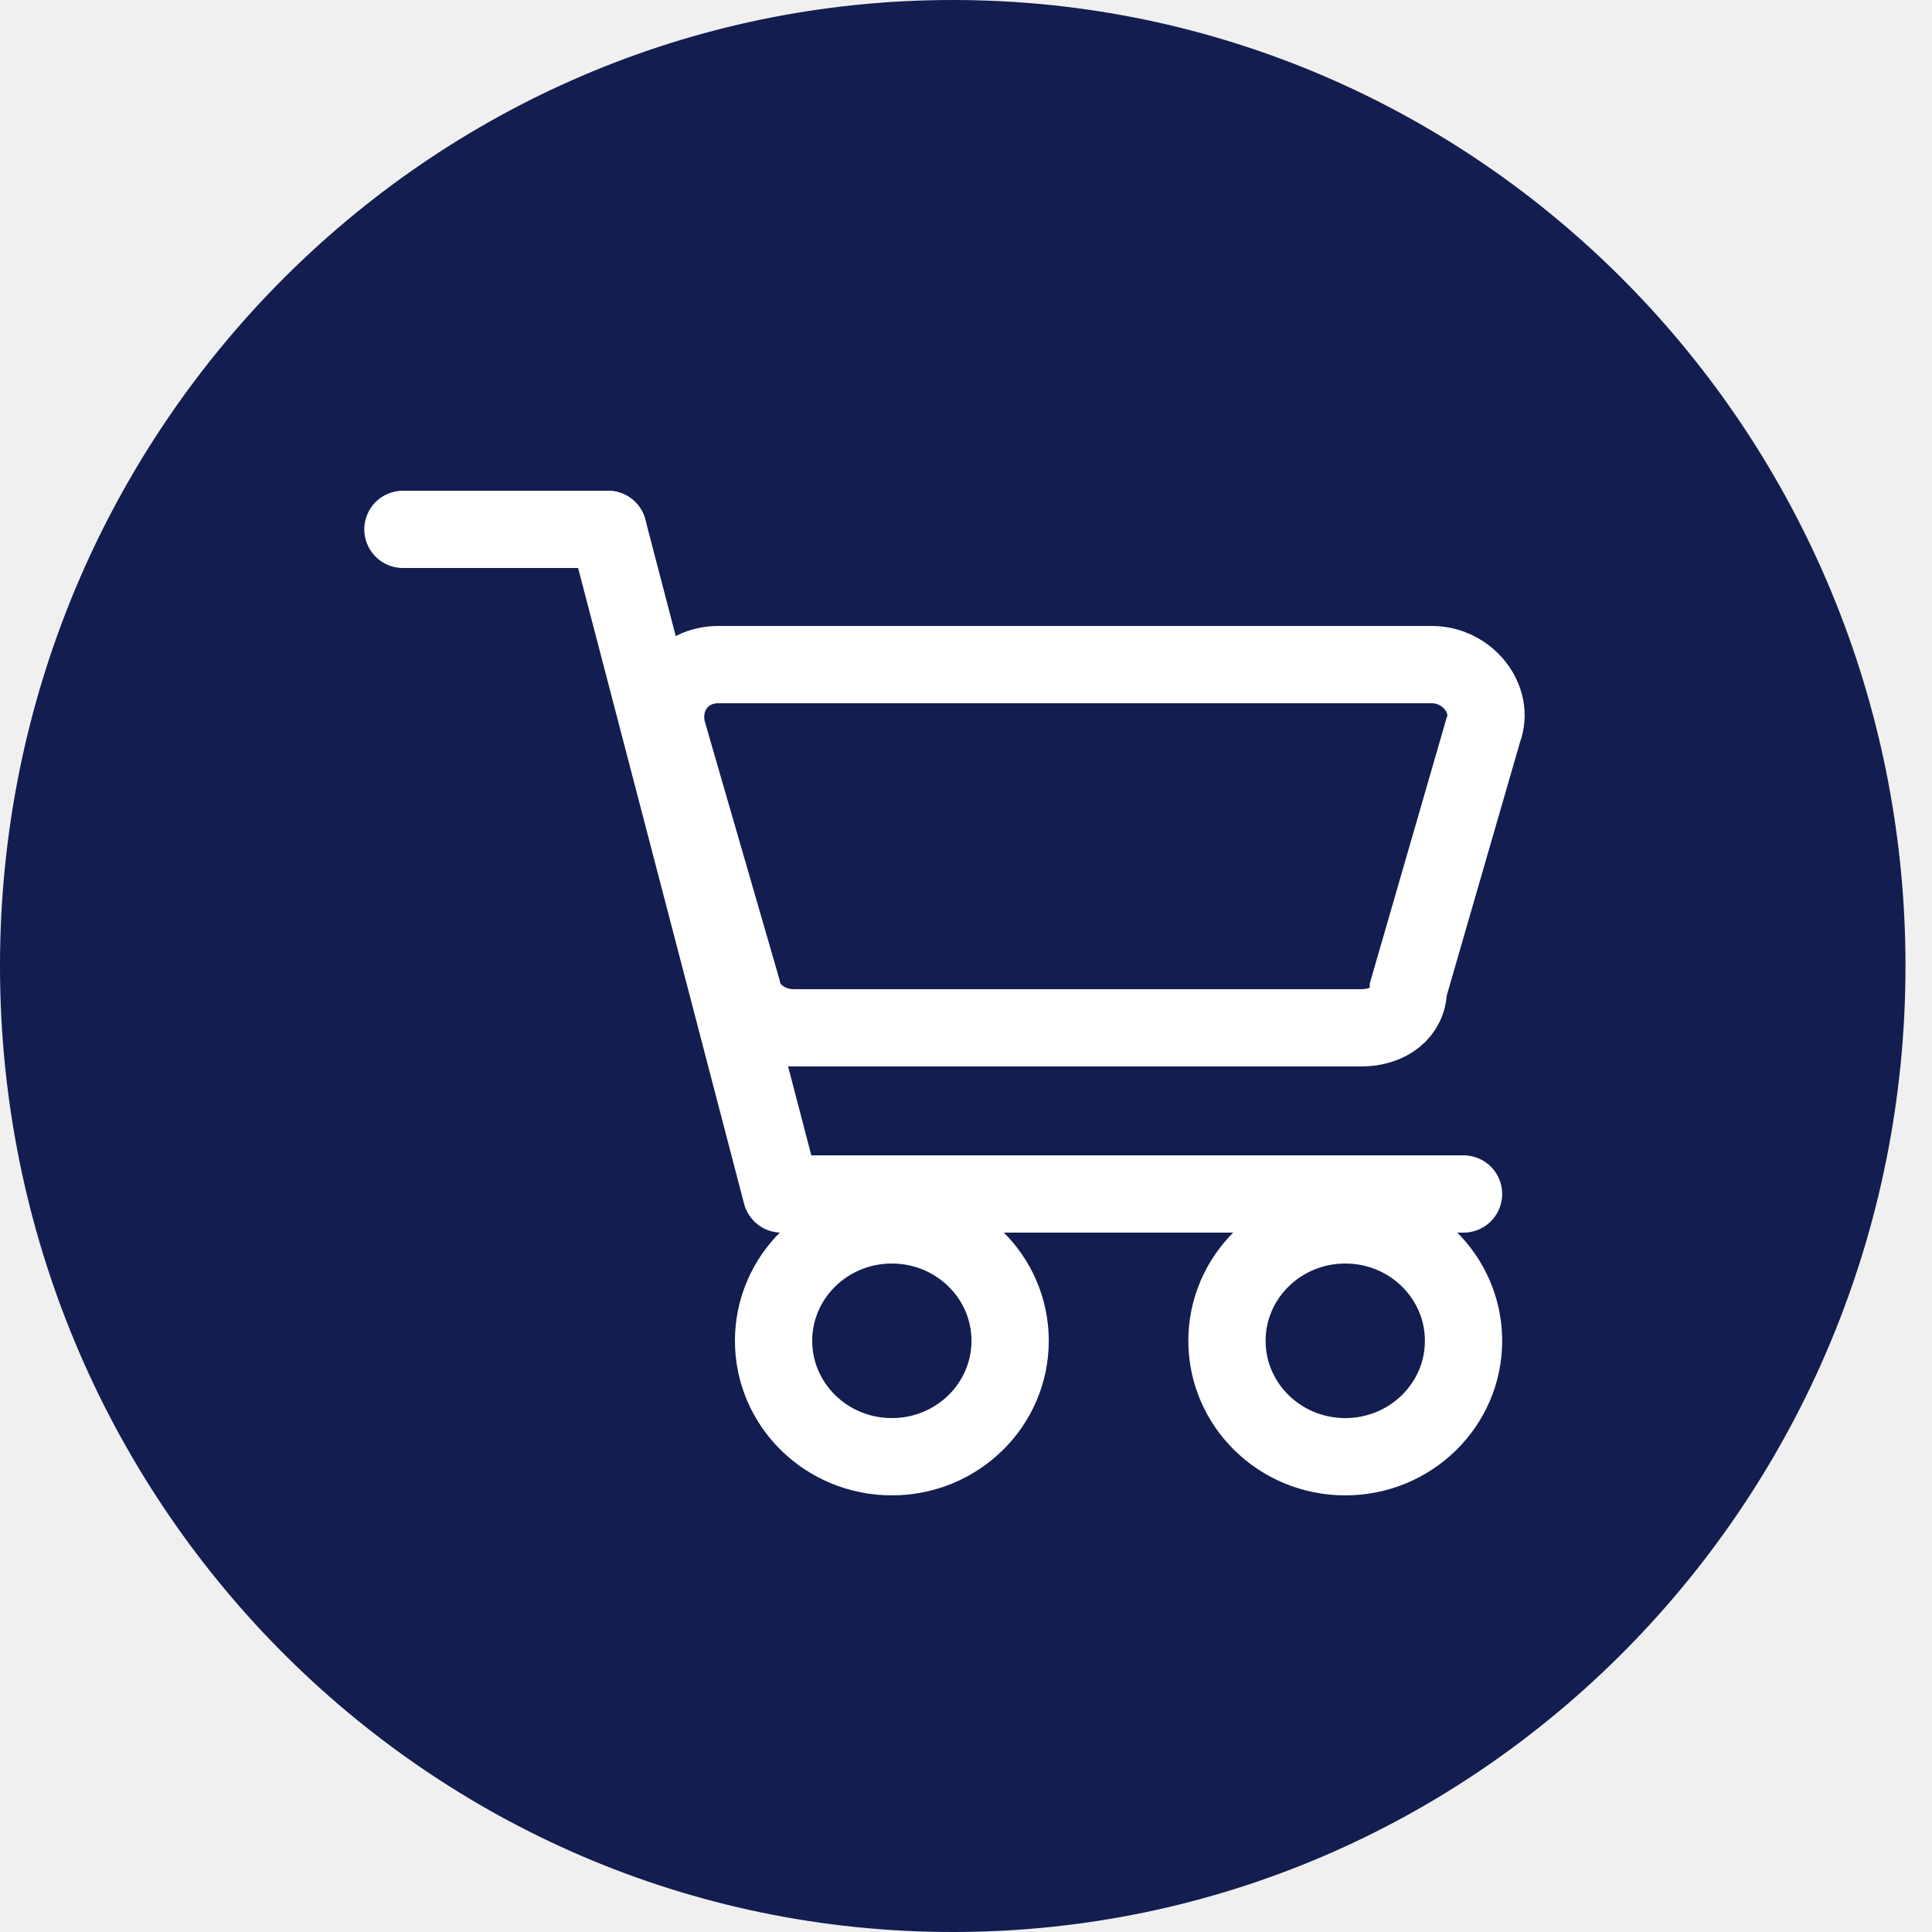
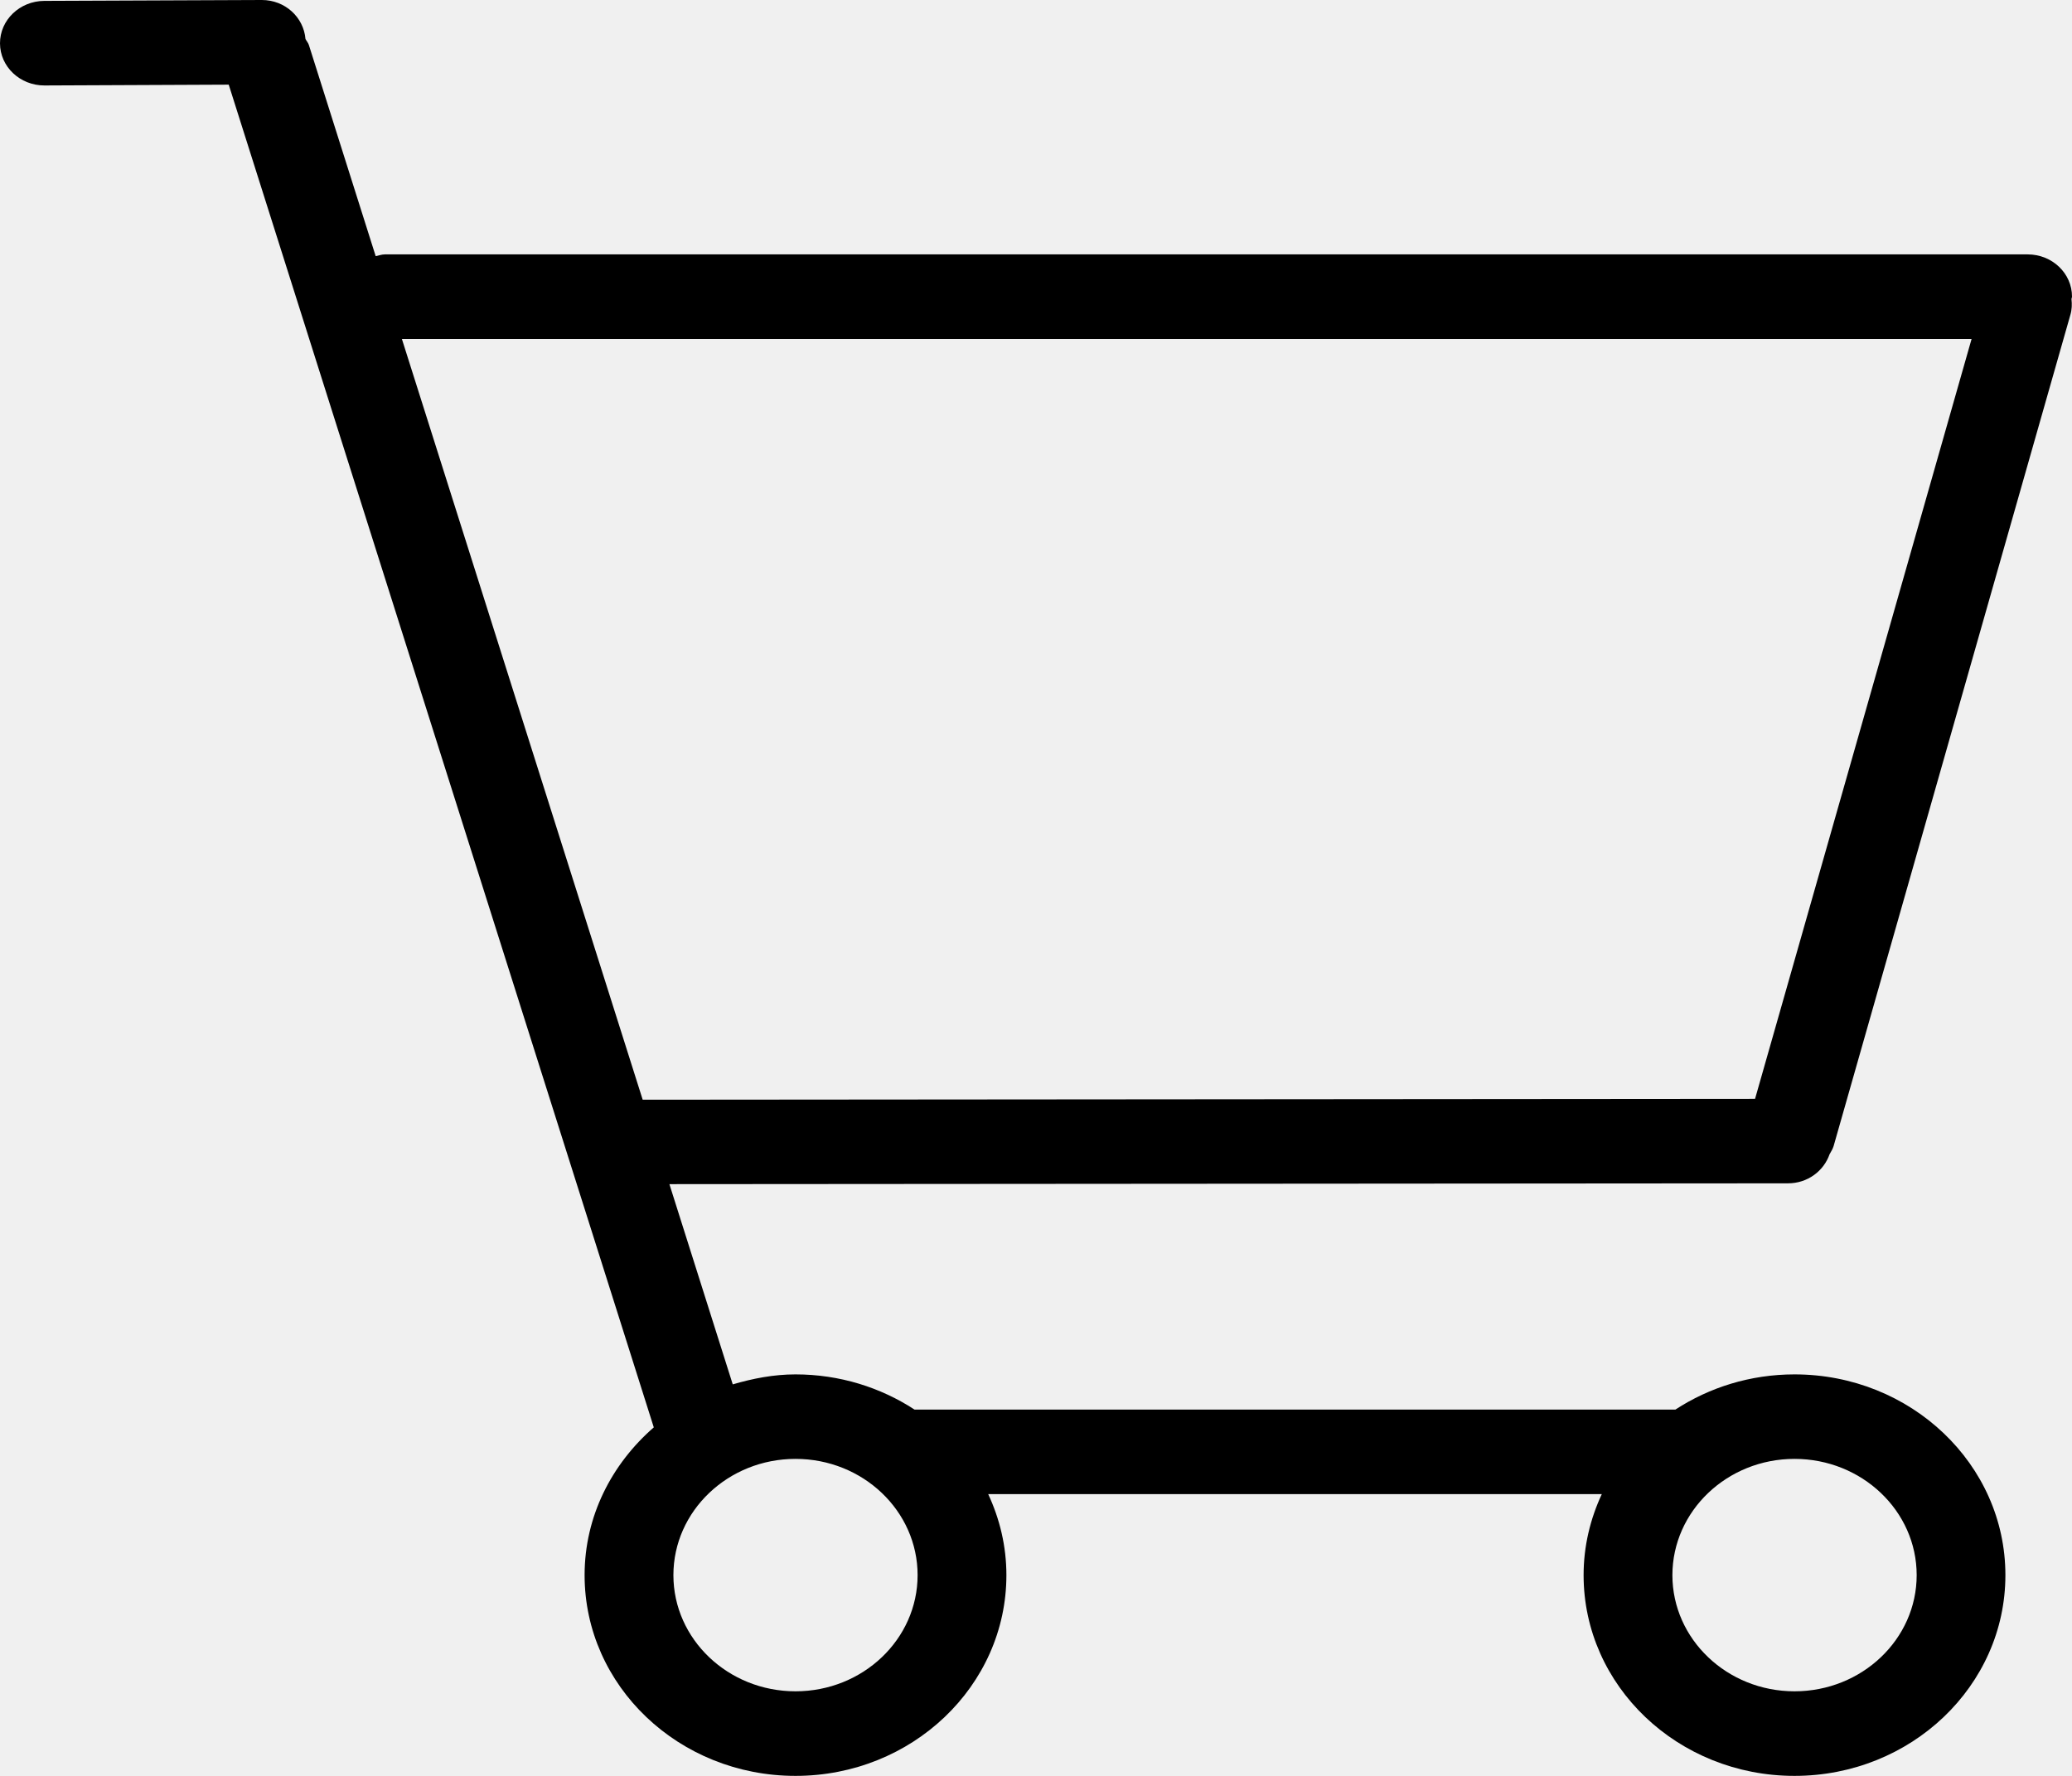
- <svg xmlns="http://www.w3.org/2000/svg" width="50" height="50" viewBox="0 0 50 50" fill="none">
-   <ellipse cx="24.657" cy="25" rx="24.657" ry="25" fill="#131D4F" />
-   <g clip-path="url(#clip0_8368_2973)">
-     <path d="M10.428 13.7H15.734" stroke="white" stroke-width="2" stroke-miterlimit="10" stroke-linecap="round" />
-     <path d="M15.734 13.7L20.224 30.9" stroke="white" stroke-width="2" stroke-miterlimit="10" stroke-linecap="round" />
-     <path d="M21.04 30.9H37.876" stroke="white" stroke-width="2" stroke-miterlimit="10" stroke-linecap="round" />
-     <path d="M23.081 37.7C24.772 37.7 26.142 36.357 26.142 34.7C26.142 33.043 24.772 31.7 23.081 31.7C21.39 31.7 20.02 33.043 20.02 34.7C20.02 36.357 21.39 37.7 23.081 37.7Z" stroke="white" stroke-width="2" stroke-miterlimit="10" stroke-linecap="round" />
-     <path d="M34.815 37.7C36.506 37.7 37.876 36.357 37.876 34.7C37.876 33.043 36.506 31.7 34.815 31.7C33.124 31.7 31.754 33.043 31.754 34.7C31.754 36.357 33.124 37.7 34.815 37.7Z" stroke="white" stroke-width="2" stroke-miterlimit="10" stroke-linecap="round" />
-     <path d="M35.223 26.6H20.53C19.918 26.6 19.306 26.2 19.204 25.6L17.265 18.9C17.061 18 17.673 17.2 18.591 17.2H37.06C37.978 17.2 38.692 18.1 38.386 18.9L36.448 25.6C36.448 26.2 35.937 26.6 35.223 26.6Z" stroke="white" stroke-width="2" stroke-miterlimit="10" stroke-linecap="round" />
-   </g>
-   <defs>
-     <clipPath id="clip0_8368_2973">
-       <rect width="30.611" height="27" fill="white" transform="translate(9 12)" />
-     </clipPath>
-   </defs>
+ <svg xmlns="http://www.w3.org/2000/svg" width="28" height="24" viewBox="0 0 28 24" fill="none">
+   <path d="M27.401 3.438H5.2C5.157 3.438 5.118 3.454 5.077 3.462L4.174 0.608C4.164 0.577 4.142 0.555 4.128 0.526C4.103 0.232 3.852 0 3.538 0C3.537 0 3.536 0 3.535 0L0.598 0.012C0.266 0.014 -0.001 0.271 4.12117e-06 0.586C0.001 0.901 0.269 1.155 0.6 1.155C0.601 1.155 0.602 1.155 0.602 1.155L3.091 1.144L8.835 19.29C8.264 19.787 7.9 20.494 7.9 21.287C7.9 22.785 9.175 24 10.75 24C12.324 24 13.6 22.785 13.6 21.287C13.6 20.896 13.51 20.527 13.354 20.192H21.646C21.49 20.527 21.4 20.896 21.4 21.287C21.4 22.785 22.675 24 24.25 24C25.824 24 27.1 22.785 27.1 21.287C27.1 19.789 25.824 18.574 24.25 18.574C23.652 18.574 23.098 18.751 22.64 19.05H12.359C11.901 18.751 11.347 18.574 10.75 18.574C10.453 18.574 10.172 18.63 9.902 18.709L9.046 16.003L24.162 15.992C24.427 15.992 24.645 15.826 24.724 15.599C24.744 15.563 24.767 15.528 24.779 15.487L27.978 4.255C27.999 4.184 28.001 4.112 27.993 4.043C27.993 4.031 28 4.021 28 4.01C28.001 3.694 27.732 3.438 27.401 3.438ZM24.25 19.716C25.161 19.716 25.901 20.42 25.901 21.287C25.901 22.153 25.161 22.857 24.25 22.857C23.34 22.857 22.6 22.153 22.6 21.287C22.601 20.42 23.34 19.716 24.25 19.716ZM10.75 19.716C11.661 19.716 12.4 20.42 12.4 21.287C12.4 22.153 11.661 22.857 10.75 22.857C9.84 22.857 9.1 22.153 9.1 21.287C9.1 20.42 9.84 19.716 10.75 19.716ZM23.717 14.85L8.685 14.862L5.431 4.581H26.643L23.717 14.85Z" fill="black" />
</svg>
